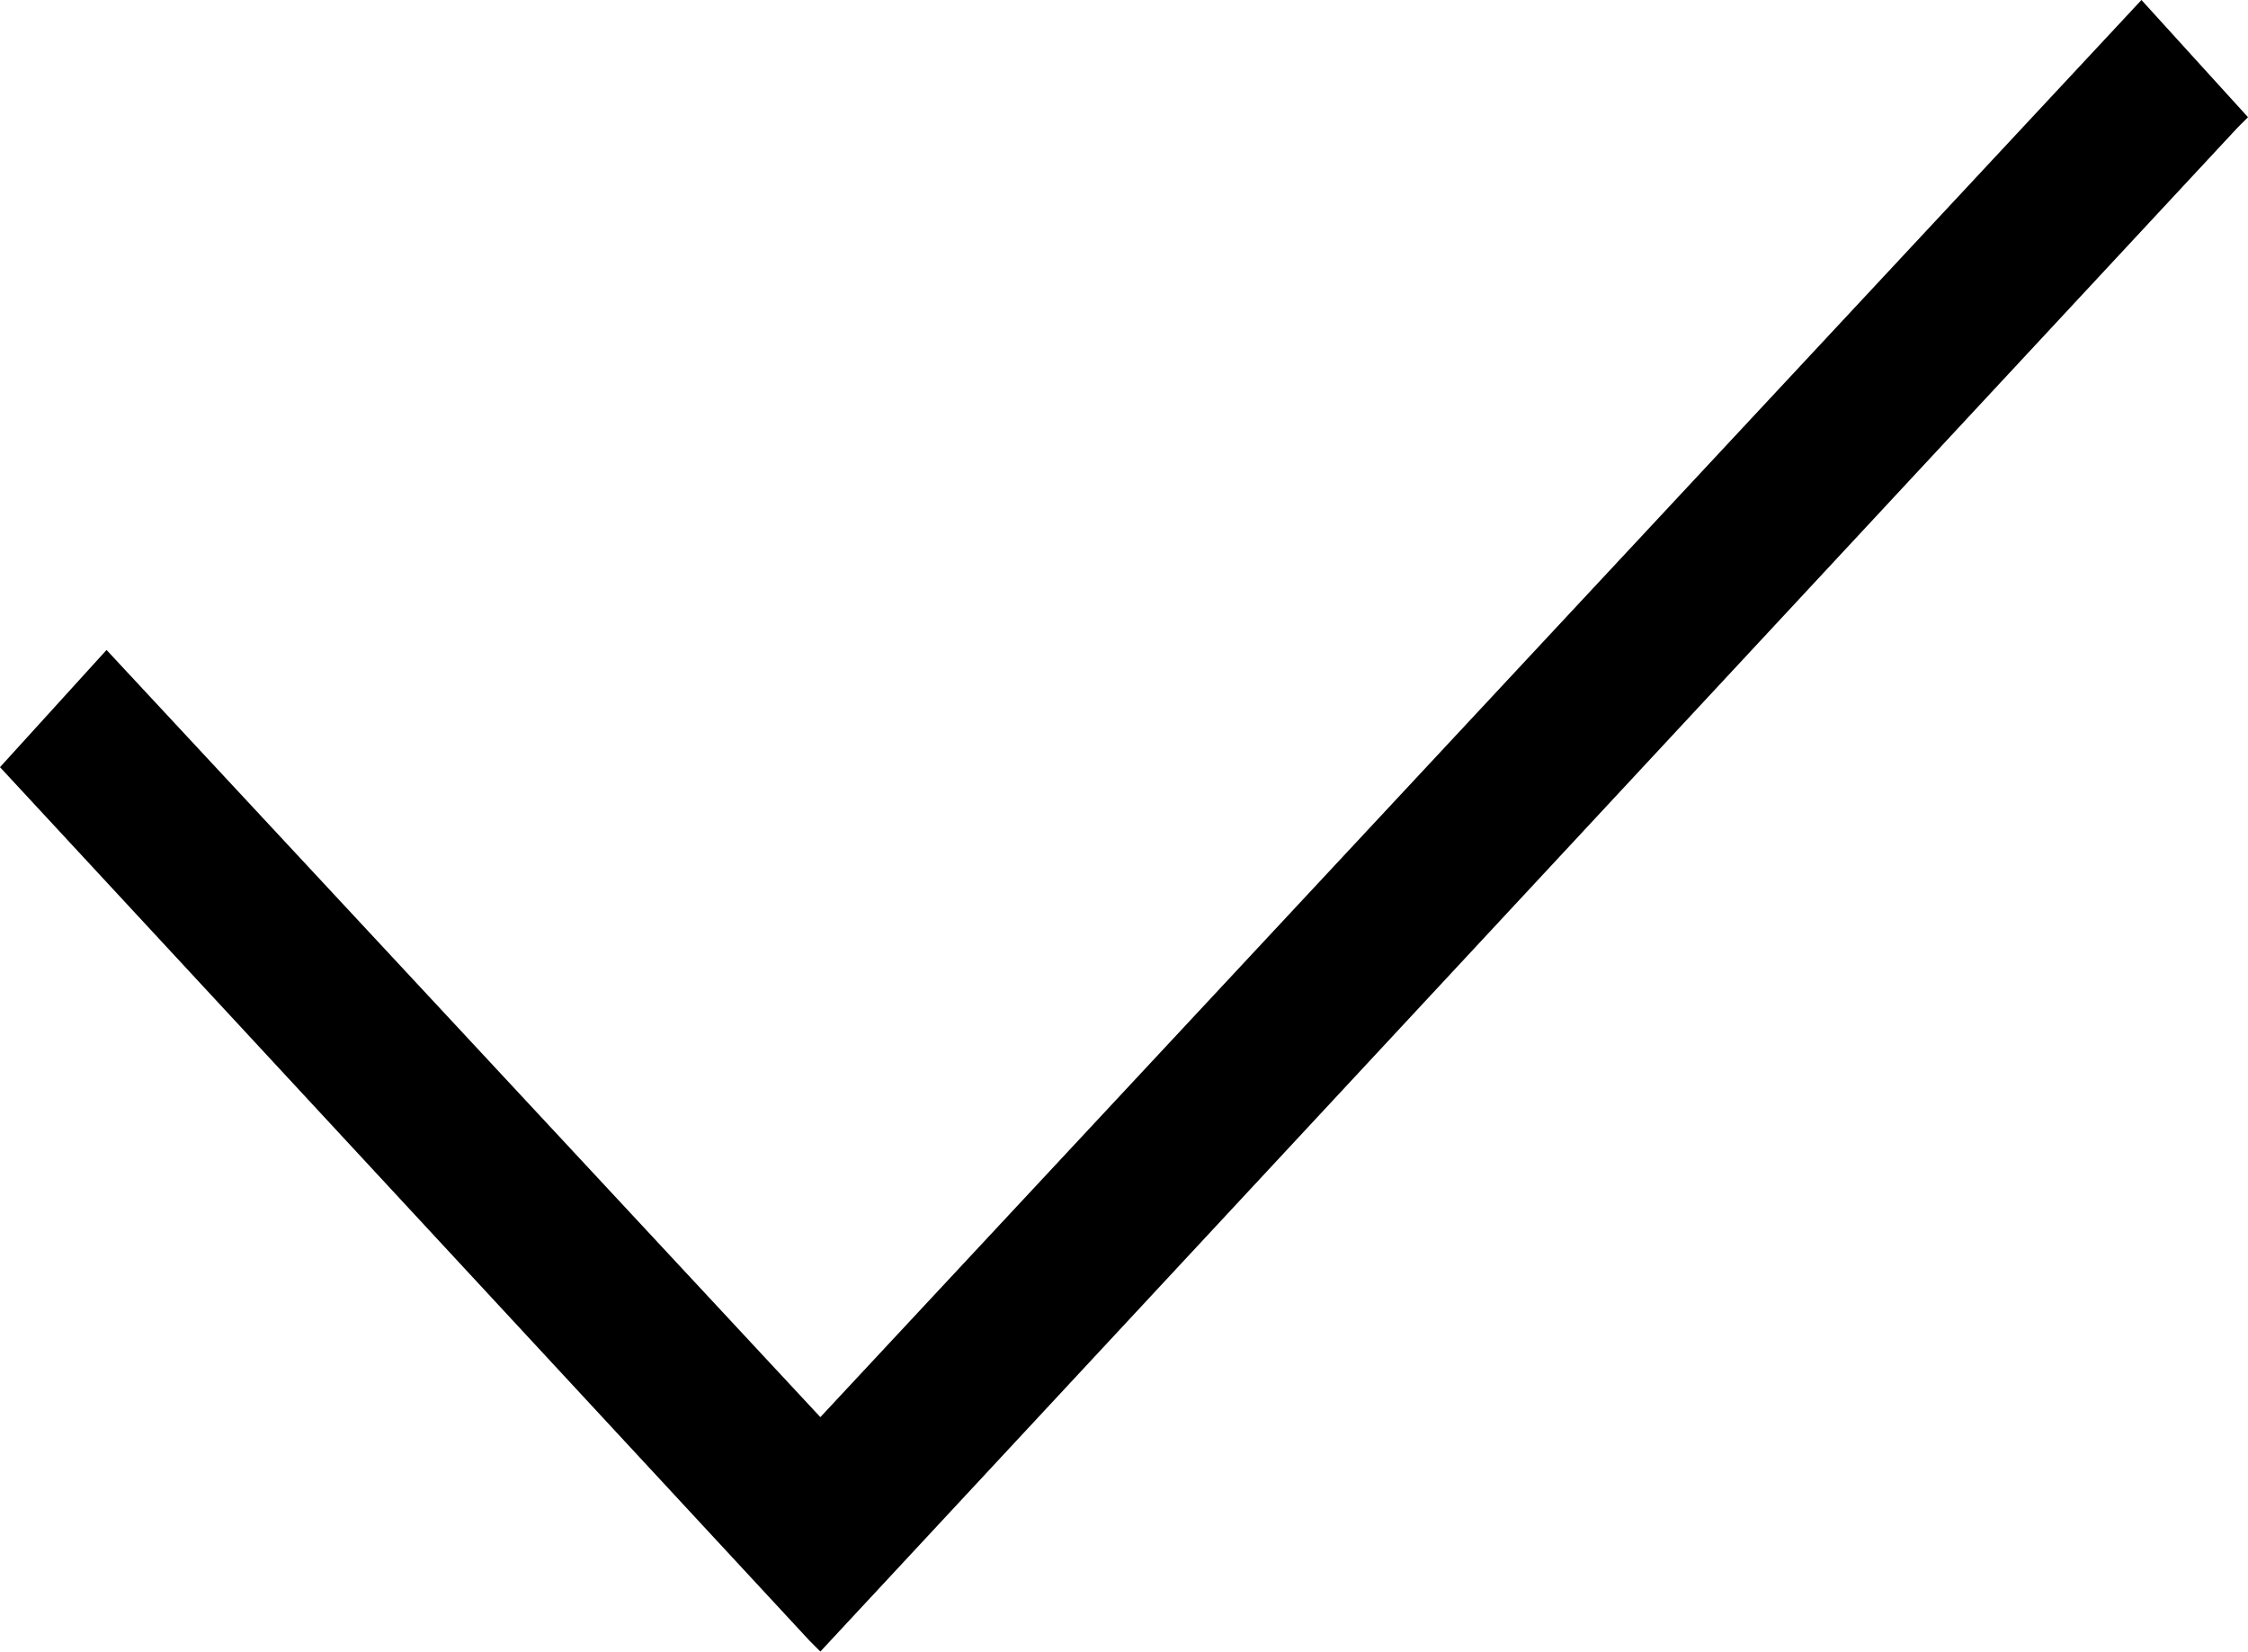
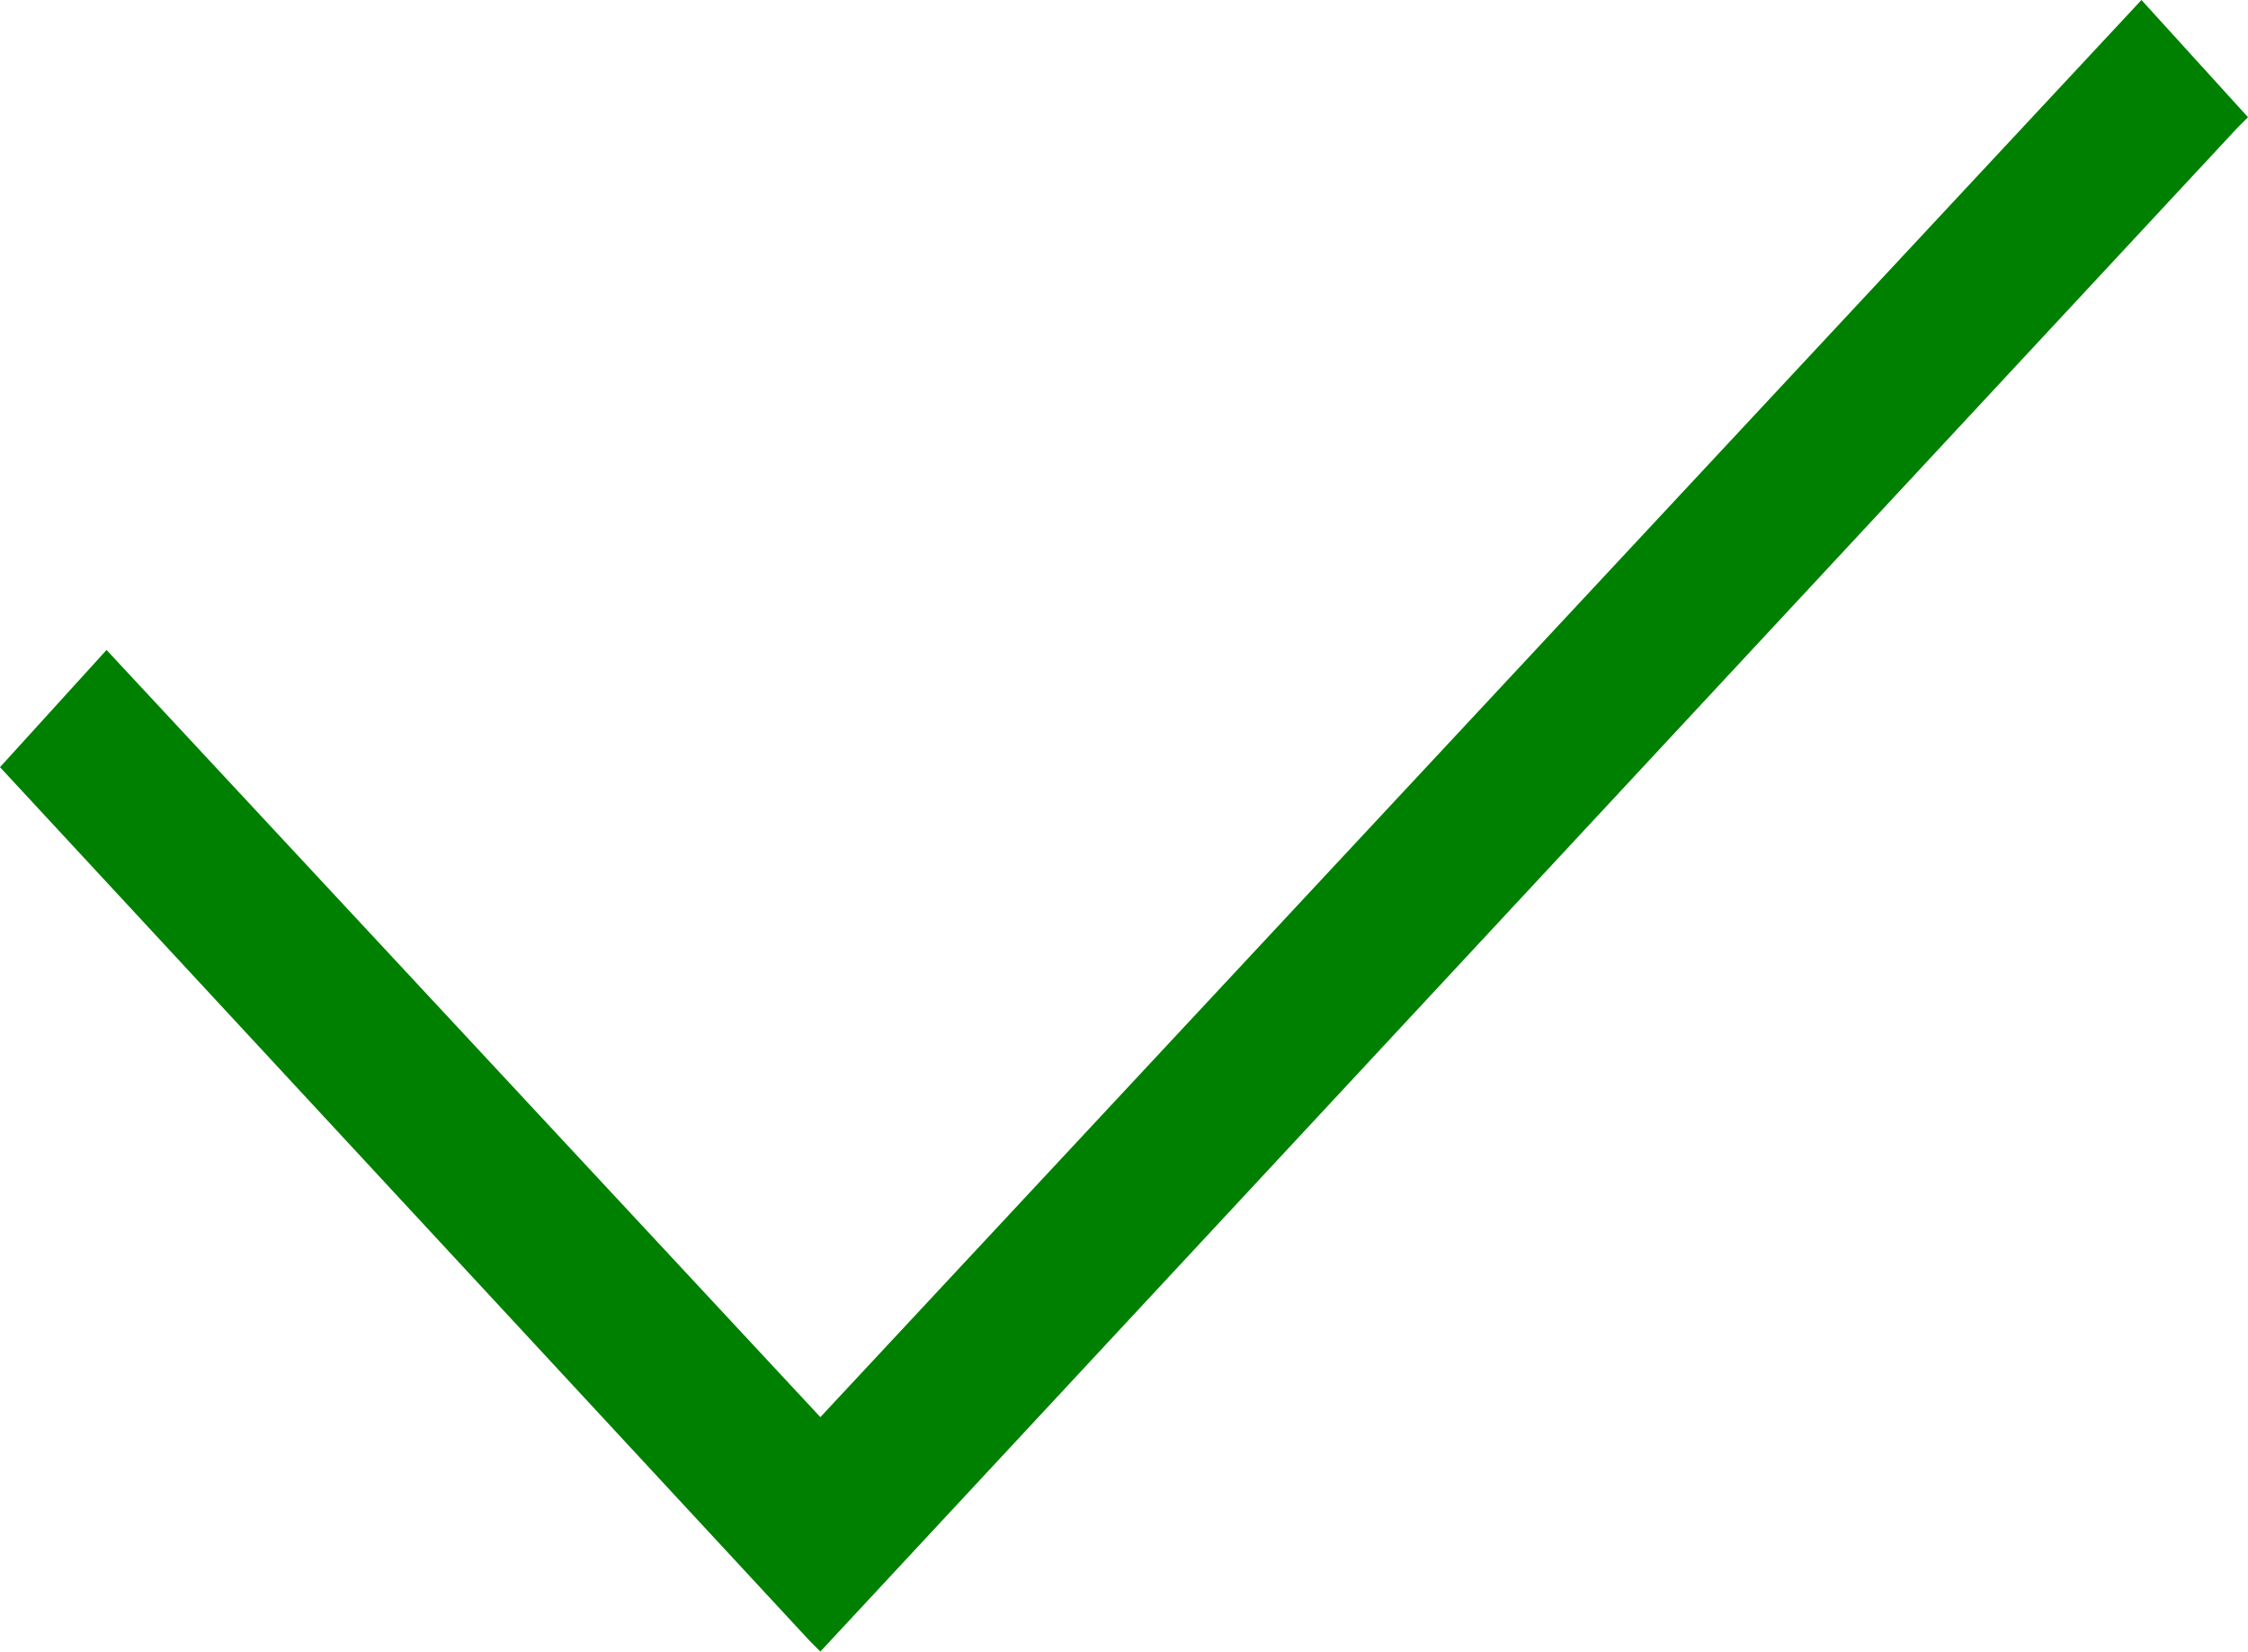
- <svg xmlns="http://www.w3.org/2000/svg" version="1.1" id="Layer_1" x="0px" y="0px" viewBox="0 0 21.1 15.5" style="enable-background:new 0 0 21.1 15.5;" xml:space="preserve">
+ <svg xmlns="http://www.w3.org/2000/svg" version="1.1" fill="green" id="Layer_1" x="0px" y="0px" viewBox="0 0 21.1 15.5" style="enable-background:new 0 0 21.1 15.5;" xml:space="preserve">
  <polygon points="20.1,0 7.7,13.3 1,6.1 0,7.2 7.6,15.4 7.7,15.5 21,1.2 21.1,1.1 " />
</svg>
